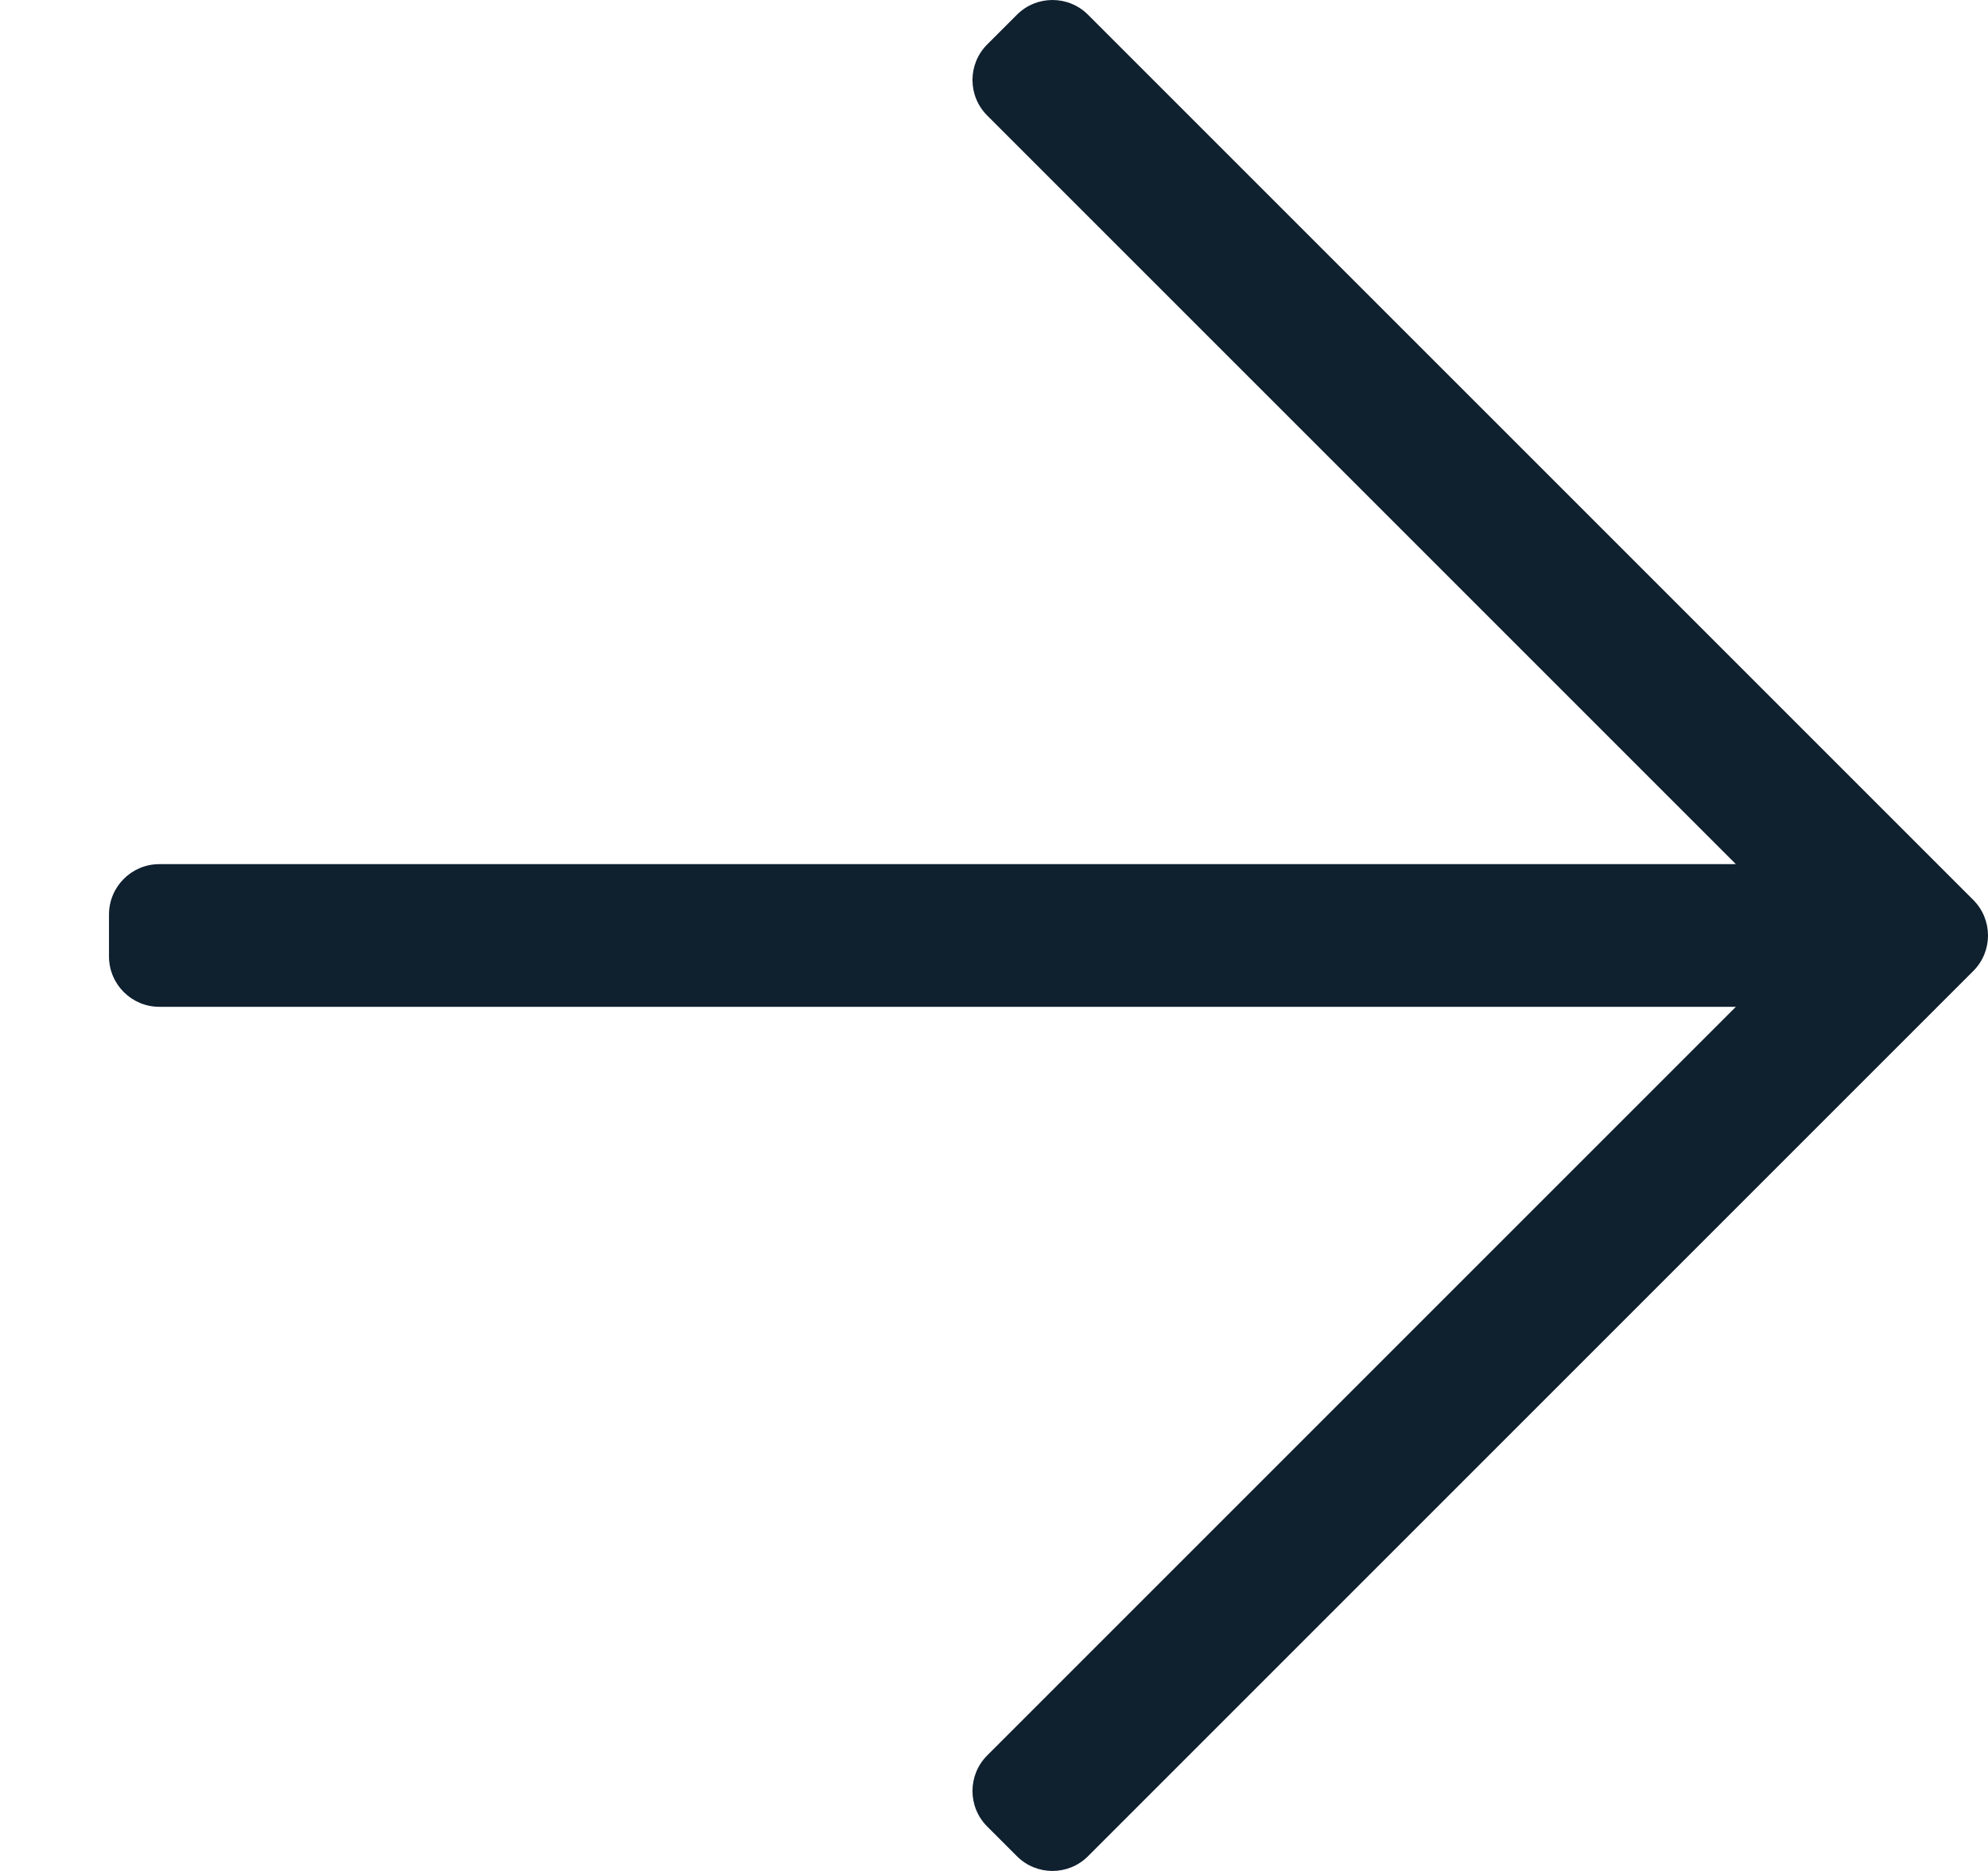
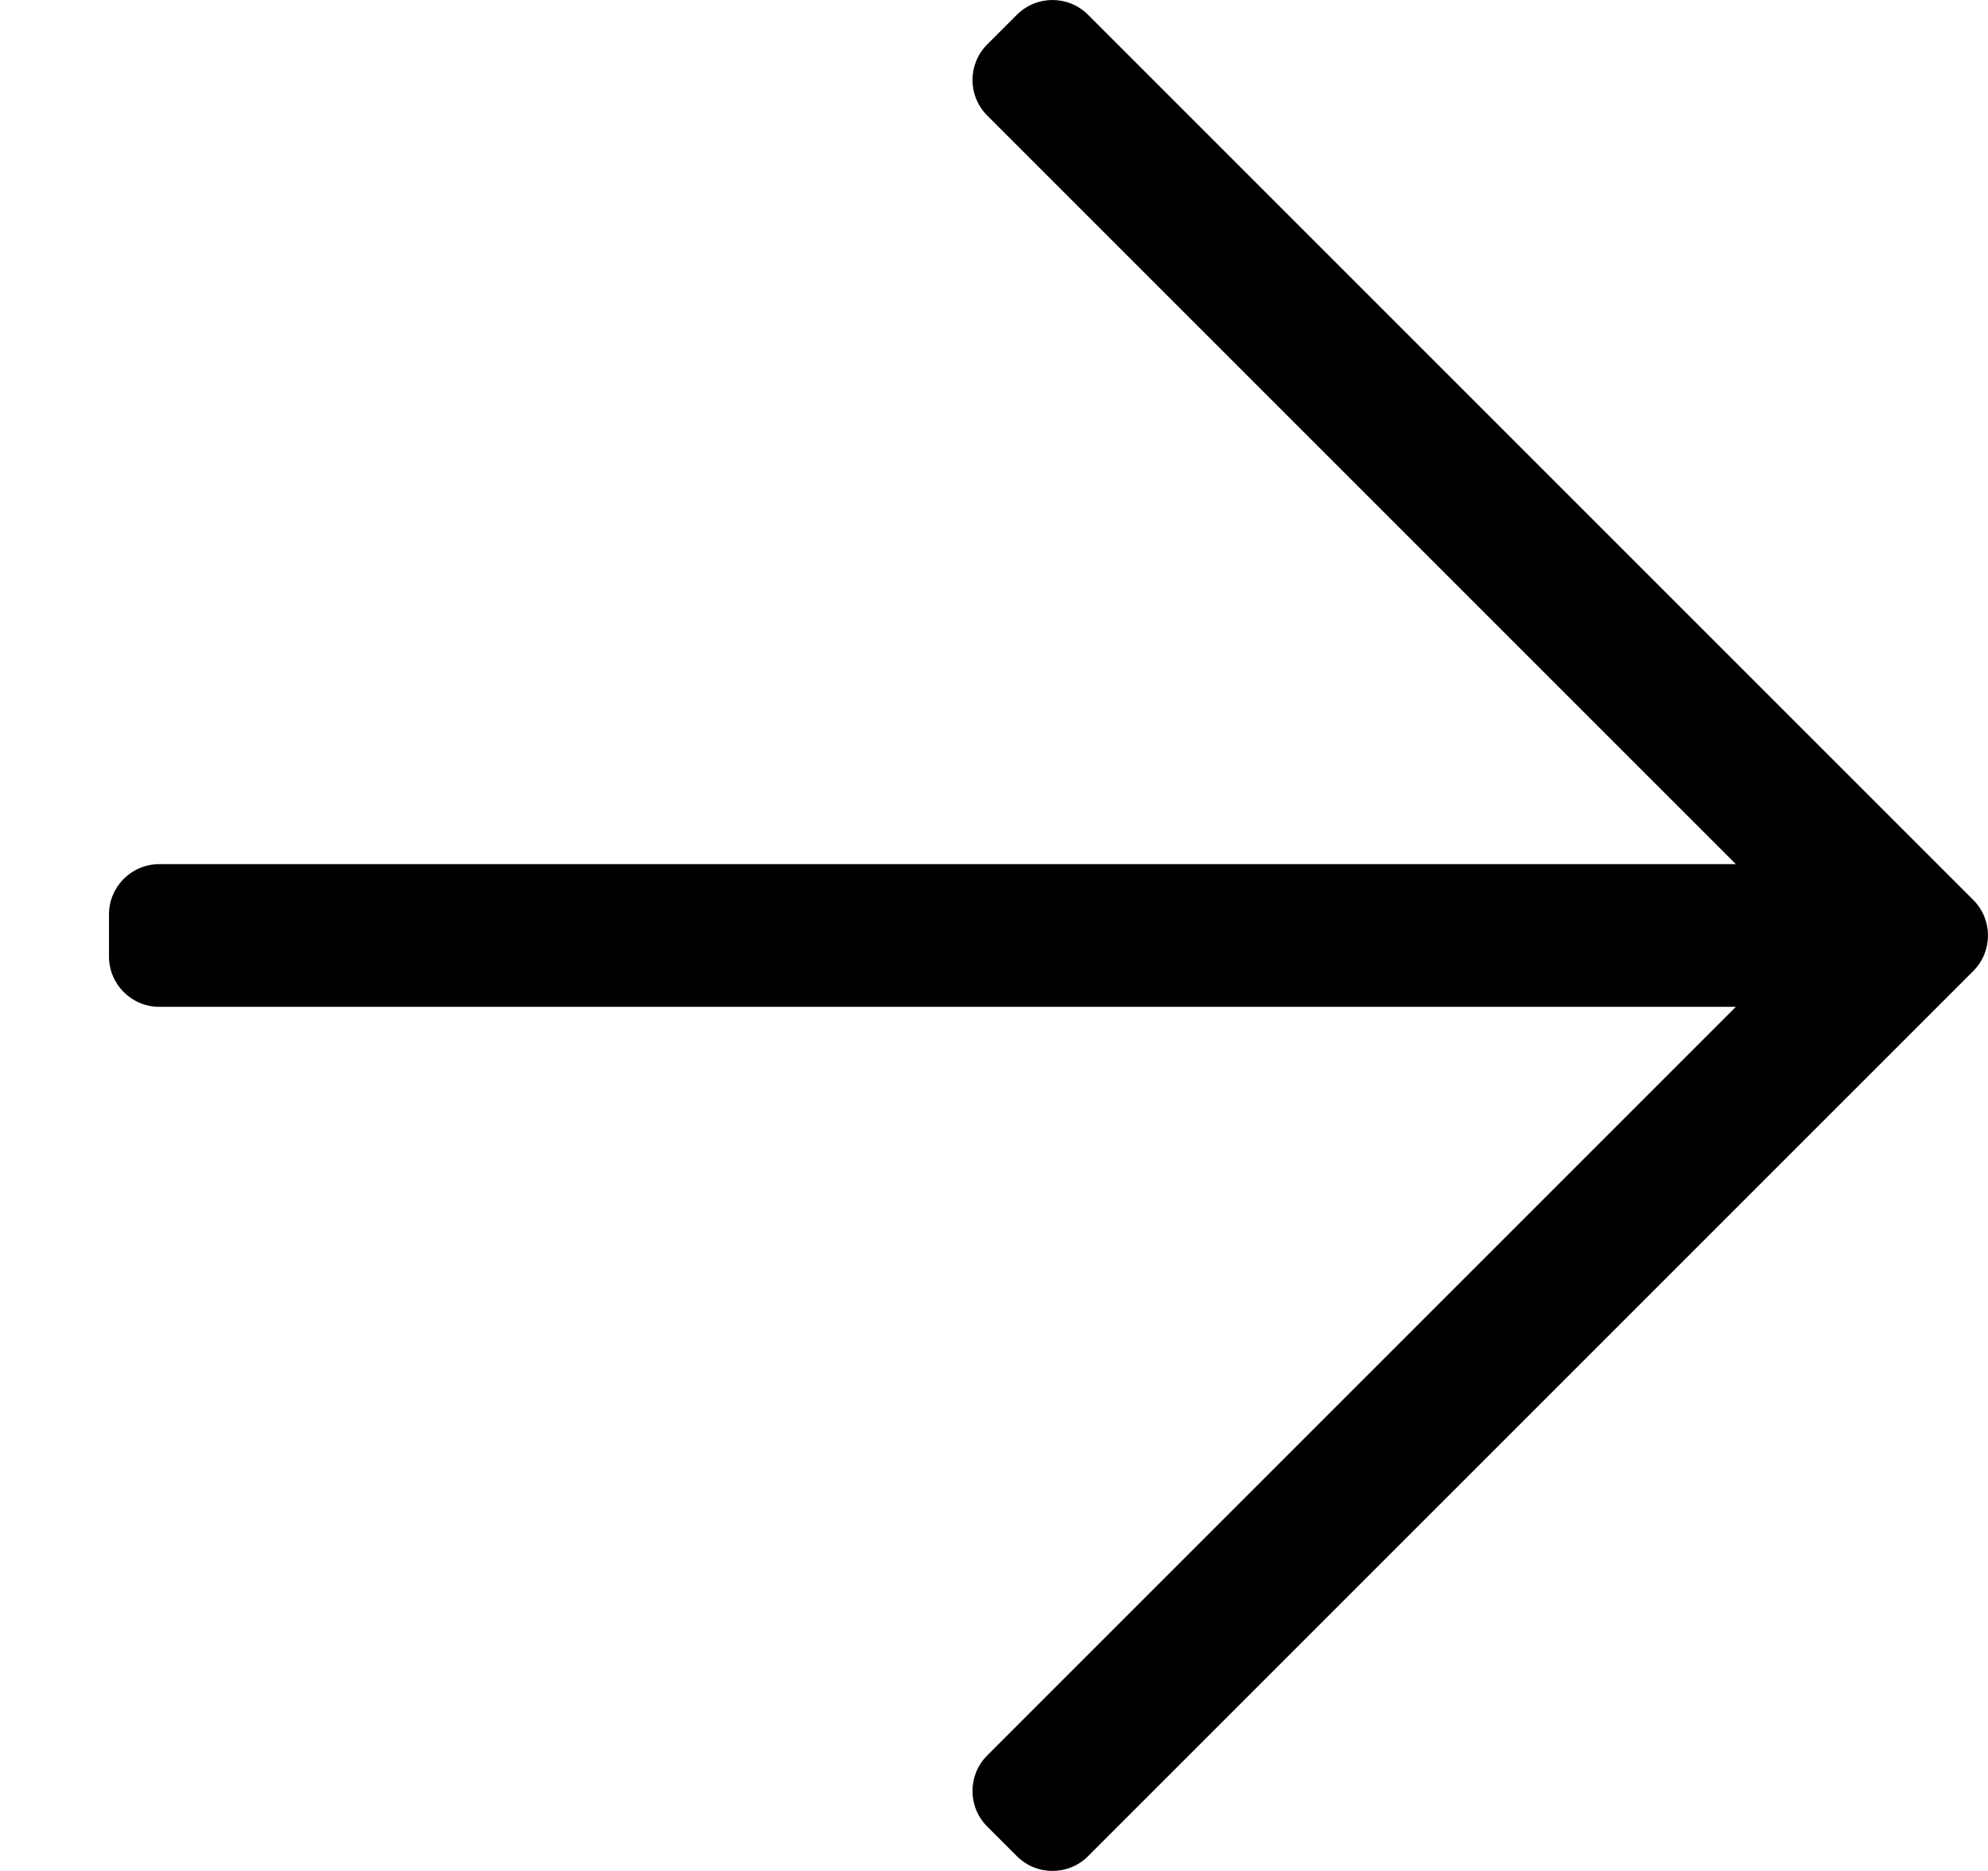
- <svg xmlns="http://www.w3.org/2000/svg" width="17px" height="16px" viewBox="0 0 17 16" version="1.1">
-   <g id="Page-1" stroke="none" stroke-width="1" fill="none" fill-rule="evenodd">
-     <g id="Game-Item" transform="translate(-1173, -1659)" fill="#0F202F" fill-rule="nonzero">
-       <g id="main" transform="translate(250, 264)">
-         <g id="navigation" transform="translate(0, 1394)">
-           <g id="arrow-left" transform="translate(931.5, 9) scale(-1, 1) translate(-931.5, -9) translate(923, 1)">
-             <path d="M8.304,15.874 L8.558,15.62 C8.726,15.452 8.726,15.18 8.558,15.012 L2.156,8.61 L15.638,8.61 C15.875,8.61 16.068,8.417 16.068,8.179 L16.068,7.821 C16.068,7.583 15.875,7.39 15.638,7.39 L2.156,7.39 L8.558,0.988 C8.726,0.82 8.726,0.548 8.558,0.38 L8.304,0.126 C8.136,-0.042 7.864,-0.042 7.696,0.126 L0.126,7.696 C-0.042,7.864 -0.042,8.136 0.126,8.304 L7.696,15.874 C7.864,16.042 8.136,16.042 8.304,15.874 Z" id="Path" />
-           </g>
-         </g>
-       </g>
-     </g>
-   </g>
+ <svg xmlns="http://www.w3.org/2000/svg" width="17" height="16">
+   <path d="M8.696 15.874l-.254-.254a.43.43 0 010-.608l6.402-6.402H1.362a.43.43 0 01-.43-.43v-.36a.43.43 0 01.43-.43h13.482L8.442.988a.43.43 0 010-.608l.254-.254a.43.43 0 01.608 0l7.57 7.57a.43.43 0 010 .608l-7.57 7.57a.43.43 0 01-.608 0z" fill-rule="nonzero" />
</svg>
